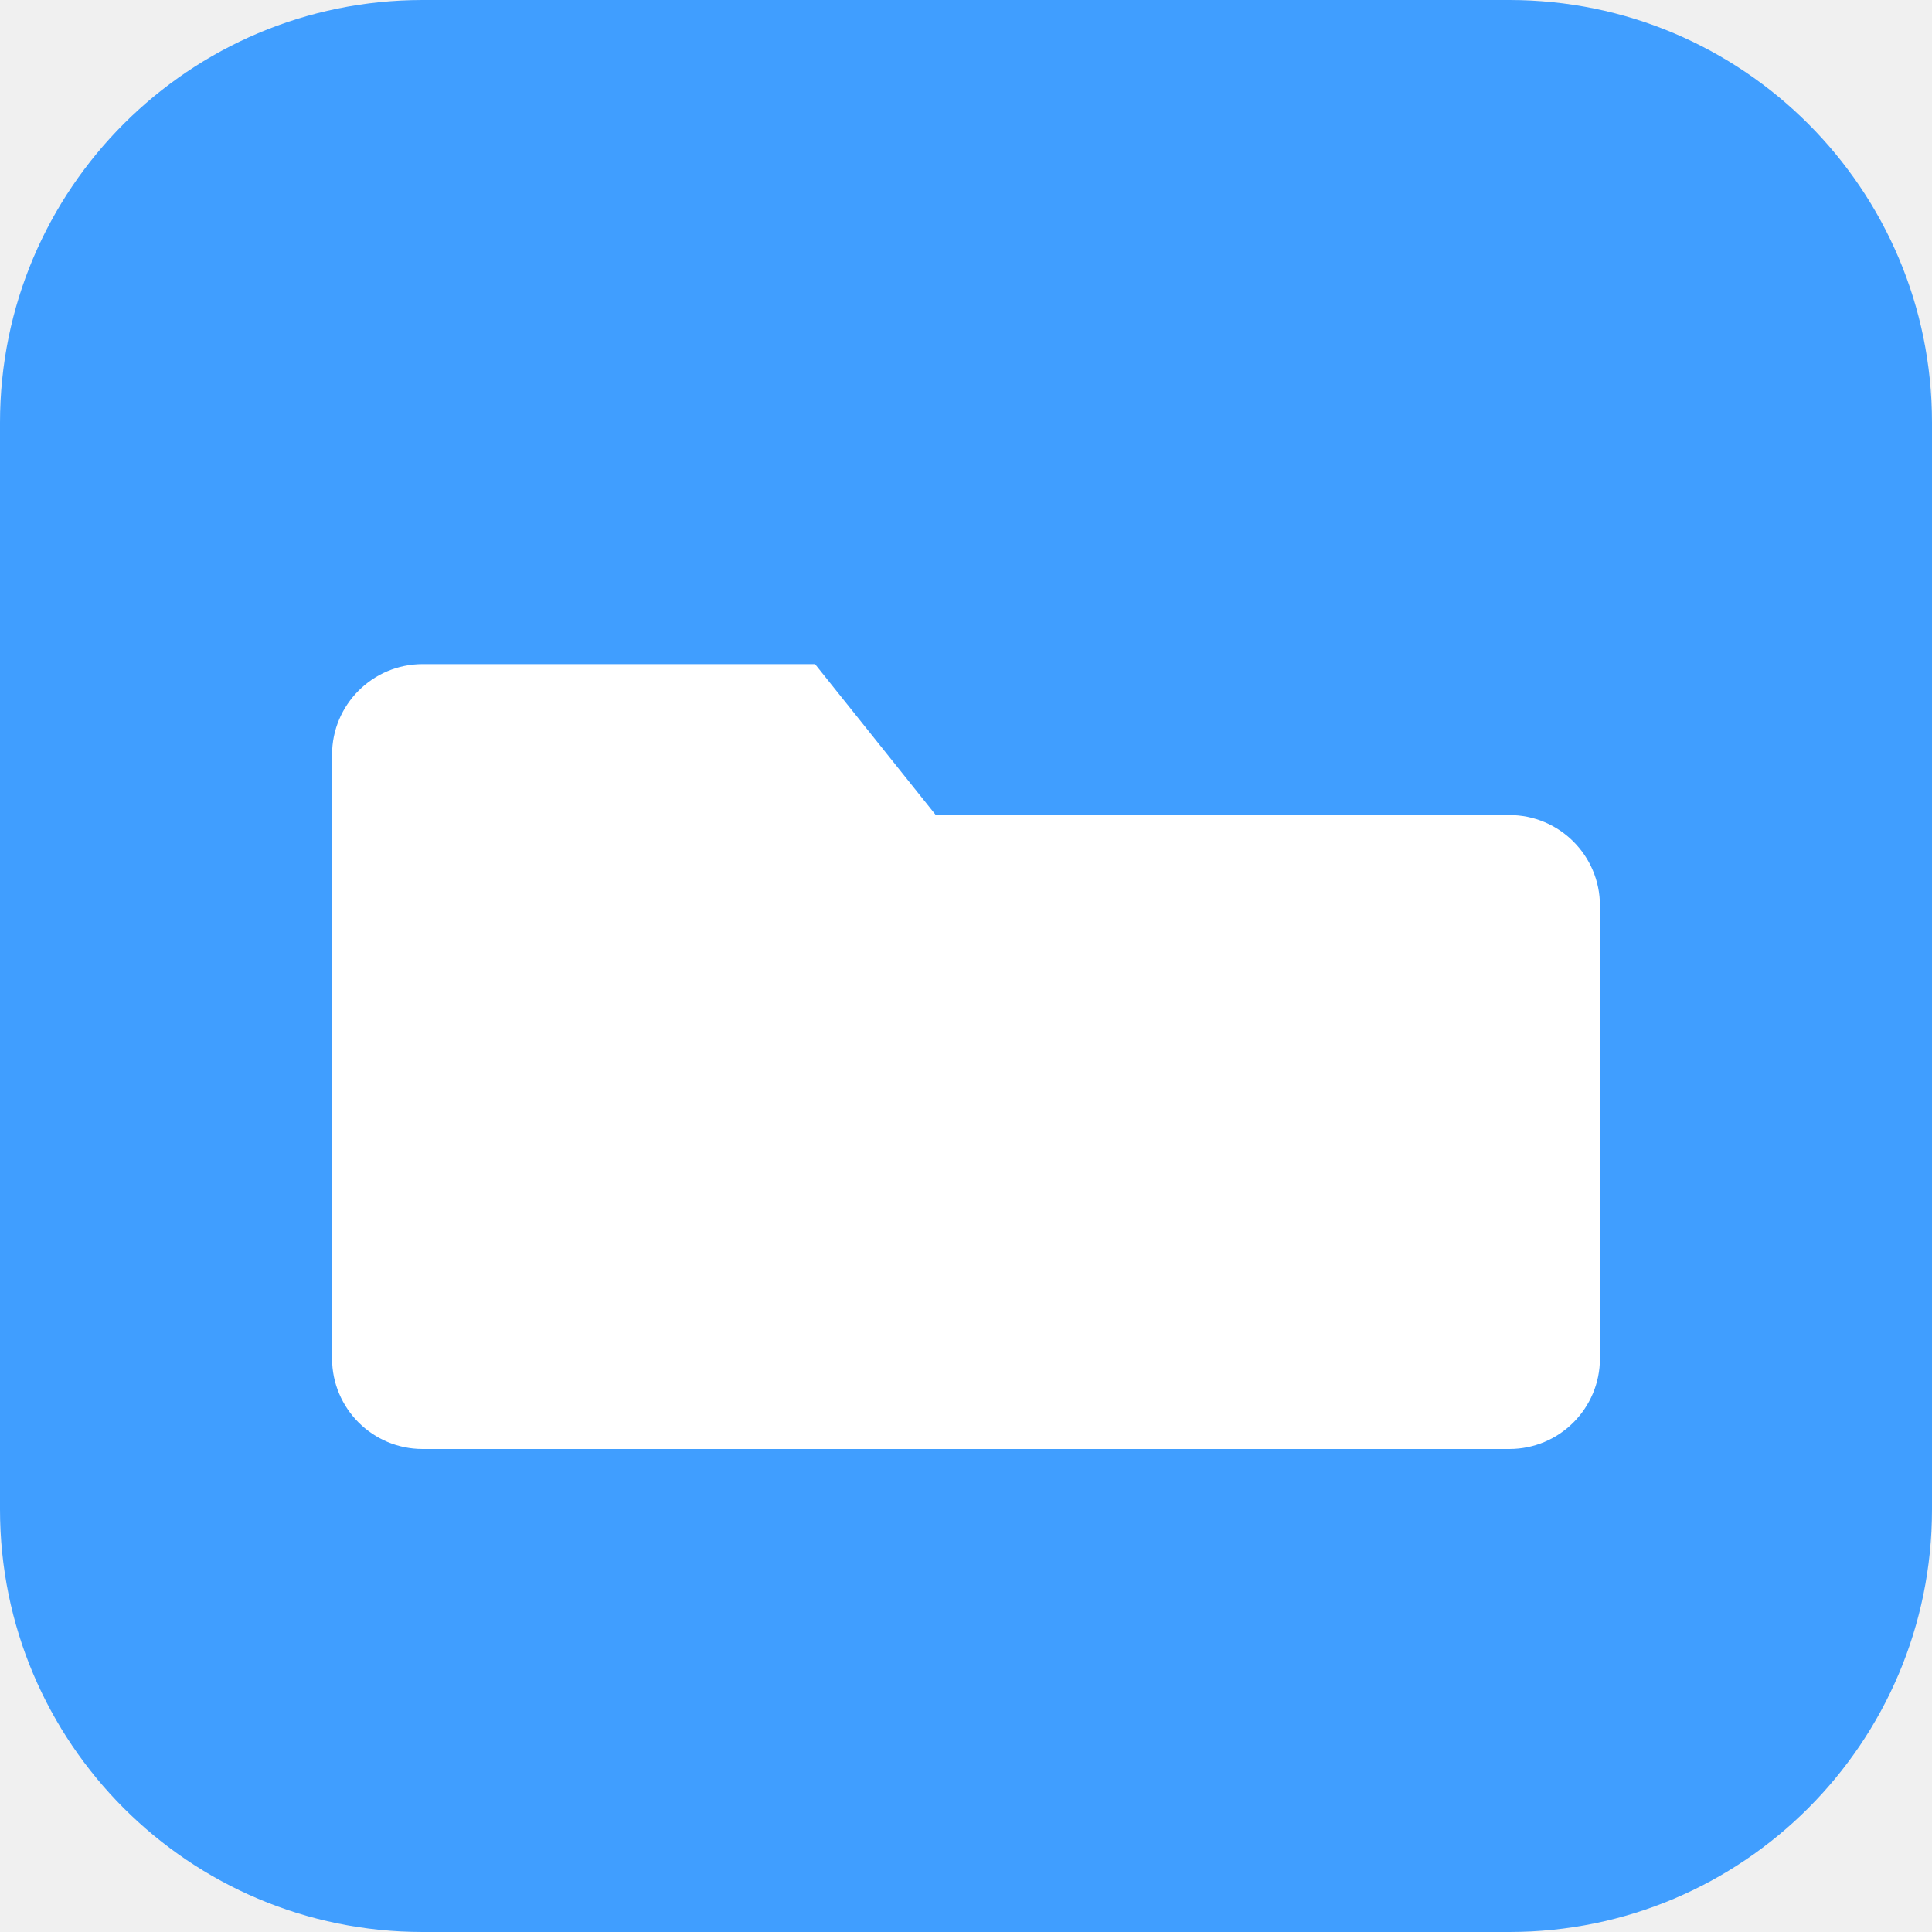
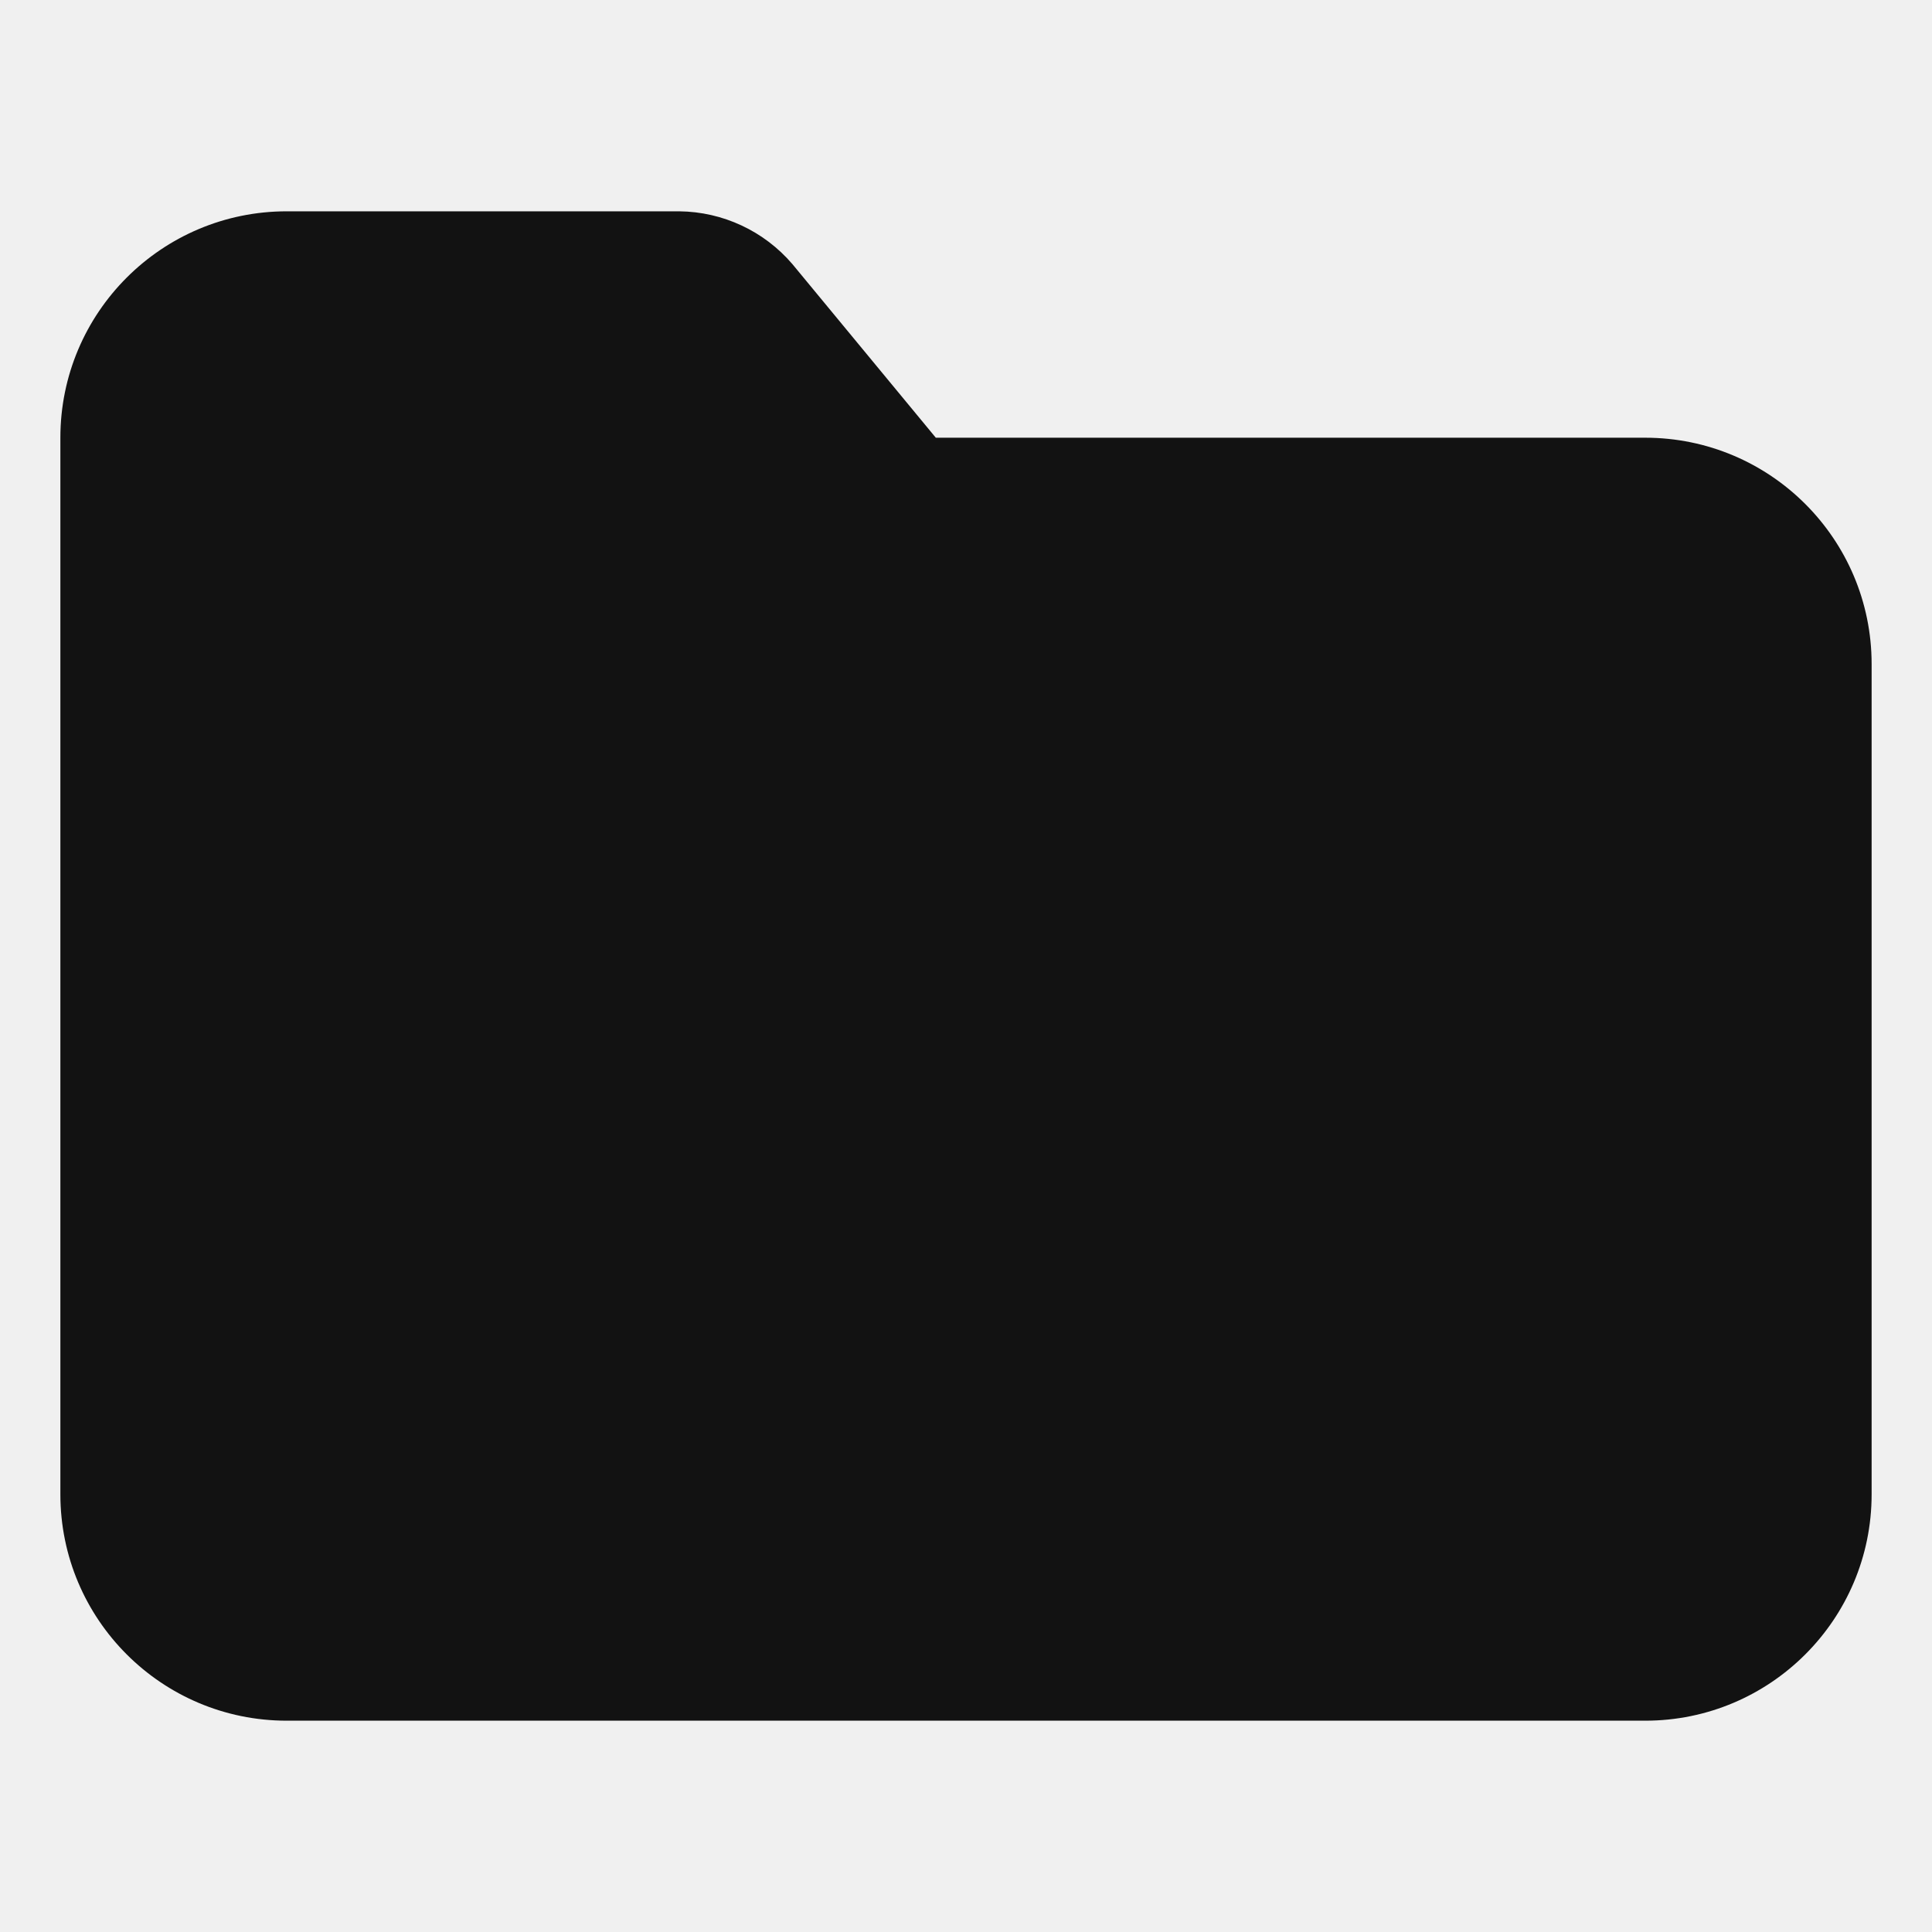
<svg xmlns="http://www.w3.org/2000/svg" viewBox="0 0 64 64">
-   <rect width="64" height="64" rx="14" fill="#409eff" />
-   <path d="M14 22h13l4 5h19a3 3 0 0 1 3 3v15a3 3 0 0 1-3 3H14a3 3 0 0 1-3-3V25a3 3 0 0 1 3-3z" fill="#fff" />
+   <style>path{fill:#121212}@media (prefers-color-scheme:dark){path{fill:#fff}}</style>
+   <path transform="translate(2 7) scale(2.5)" d="M0 3a3 3 0 0 1 3-3h5.2a2 2 0 0 1 1.5.7L11.6 3H21a3 3 0 0 1 3 3v11a3 3 0 0 1-3 3H3a3 3 0 0 1-3-3z" />
</svg>
